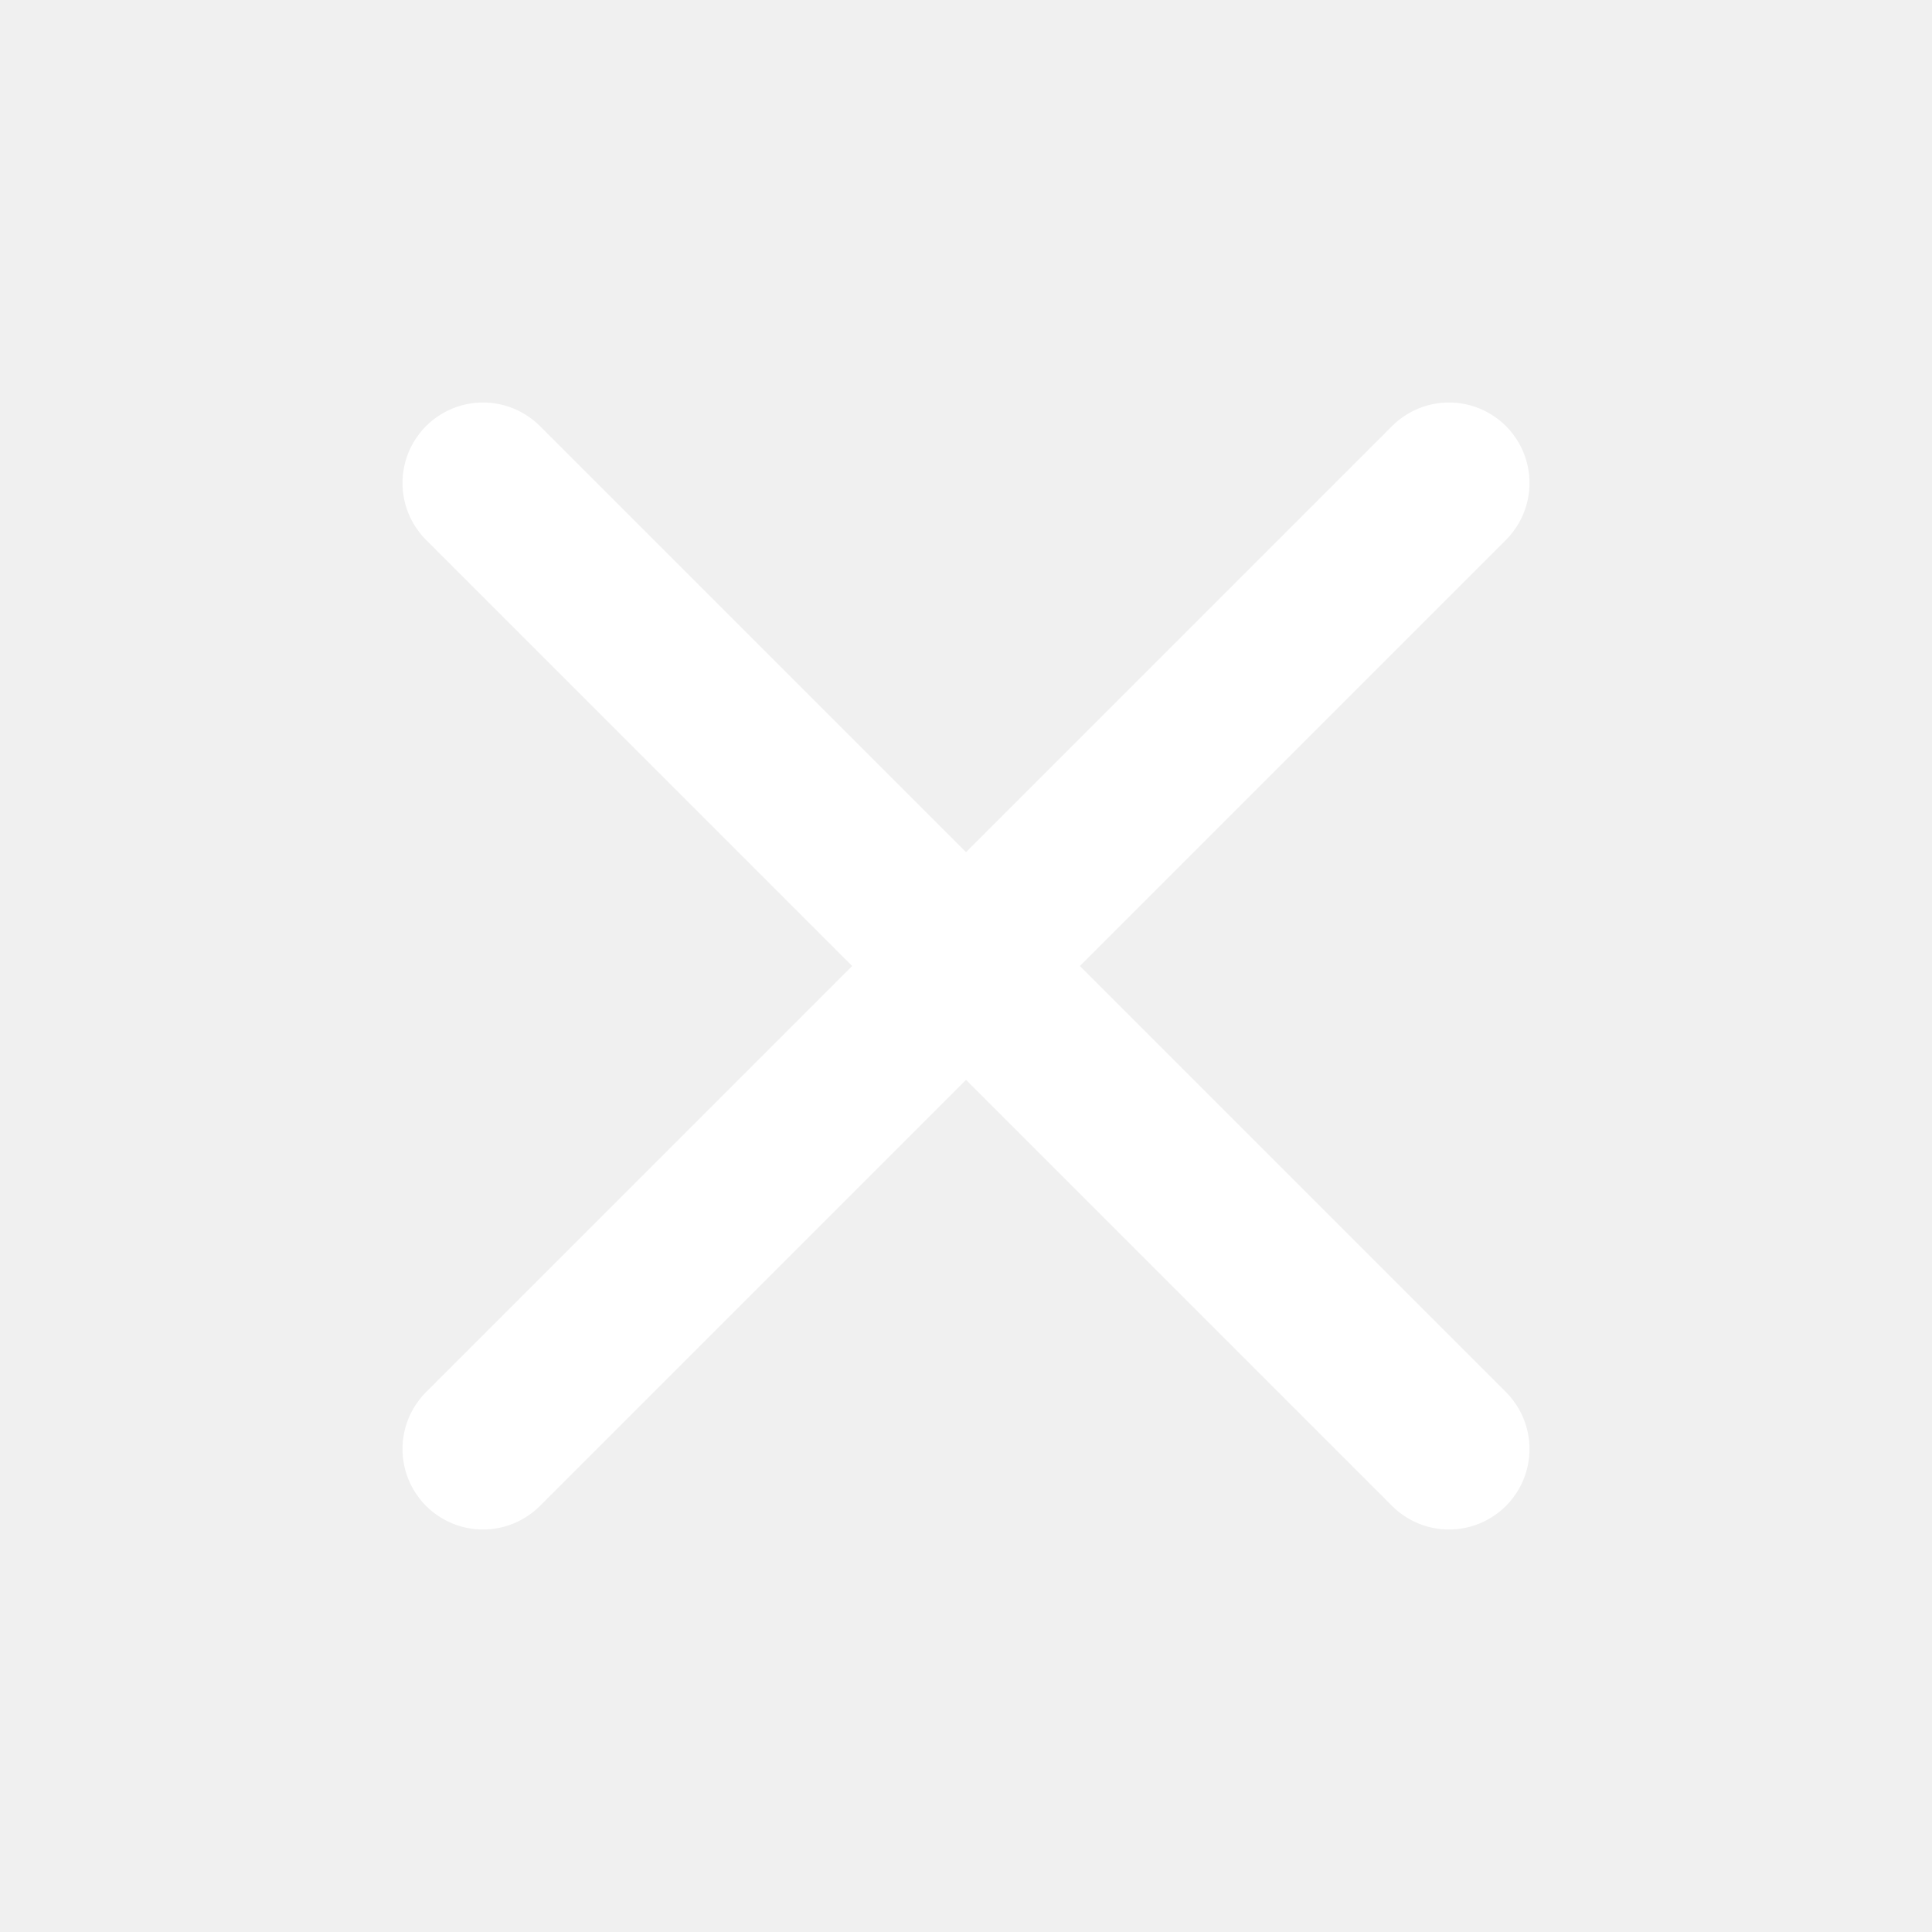
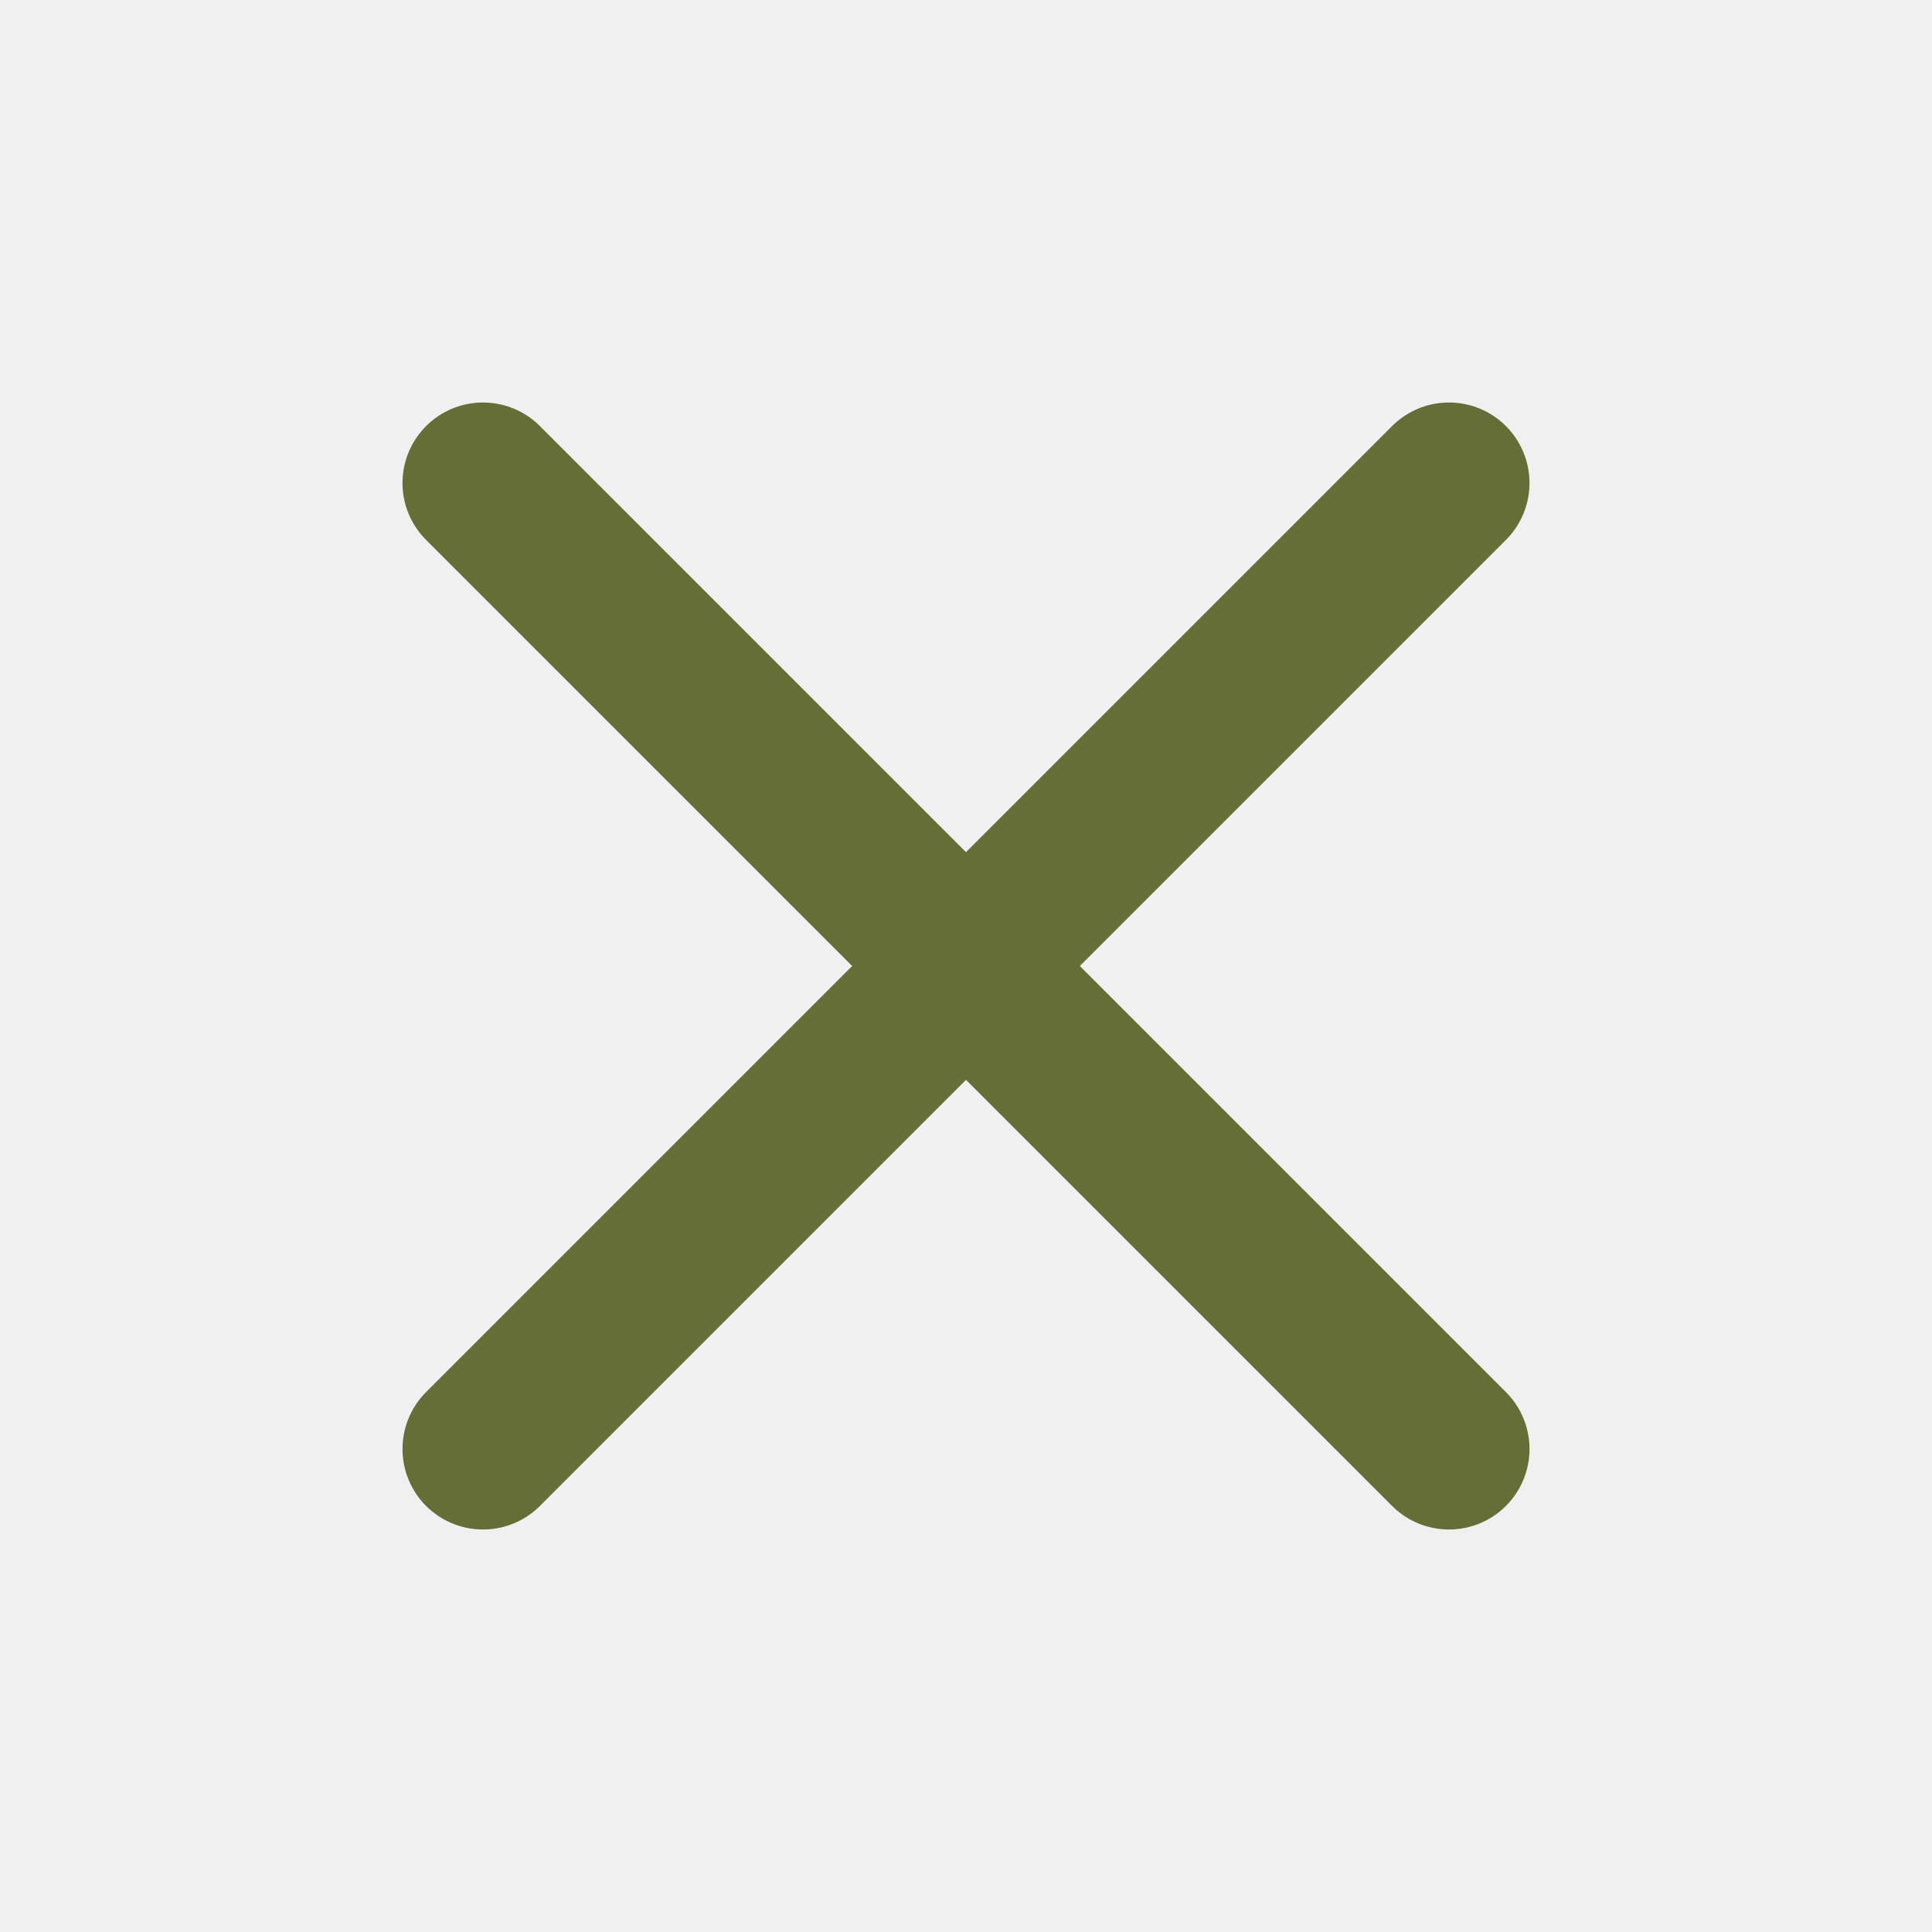
- <svg xmlns="http://www.w3.org/2000/svg" width="24" height="24" viewBox="0 0 24 24" fill="none" stroke="#ffffff" stroke-width="2" stroke-linecap="round" stroke-linejoin="round" class="feather feather-x">
+ <svg xmlns="http://www.w3.org/2000/svg" width="24" height="24" viewBox="0 0 24 24" fill="none" stroke="#646e36" stroke-width="2" stroke-linecap="round" stroke-linejoin="round" class="feather feather-x">
  <line x1="18" y1="6" x2="6" y2="18" />
  <line x1="6" y1="6" x2="18" y2="18" />
</svg>
